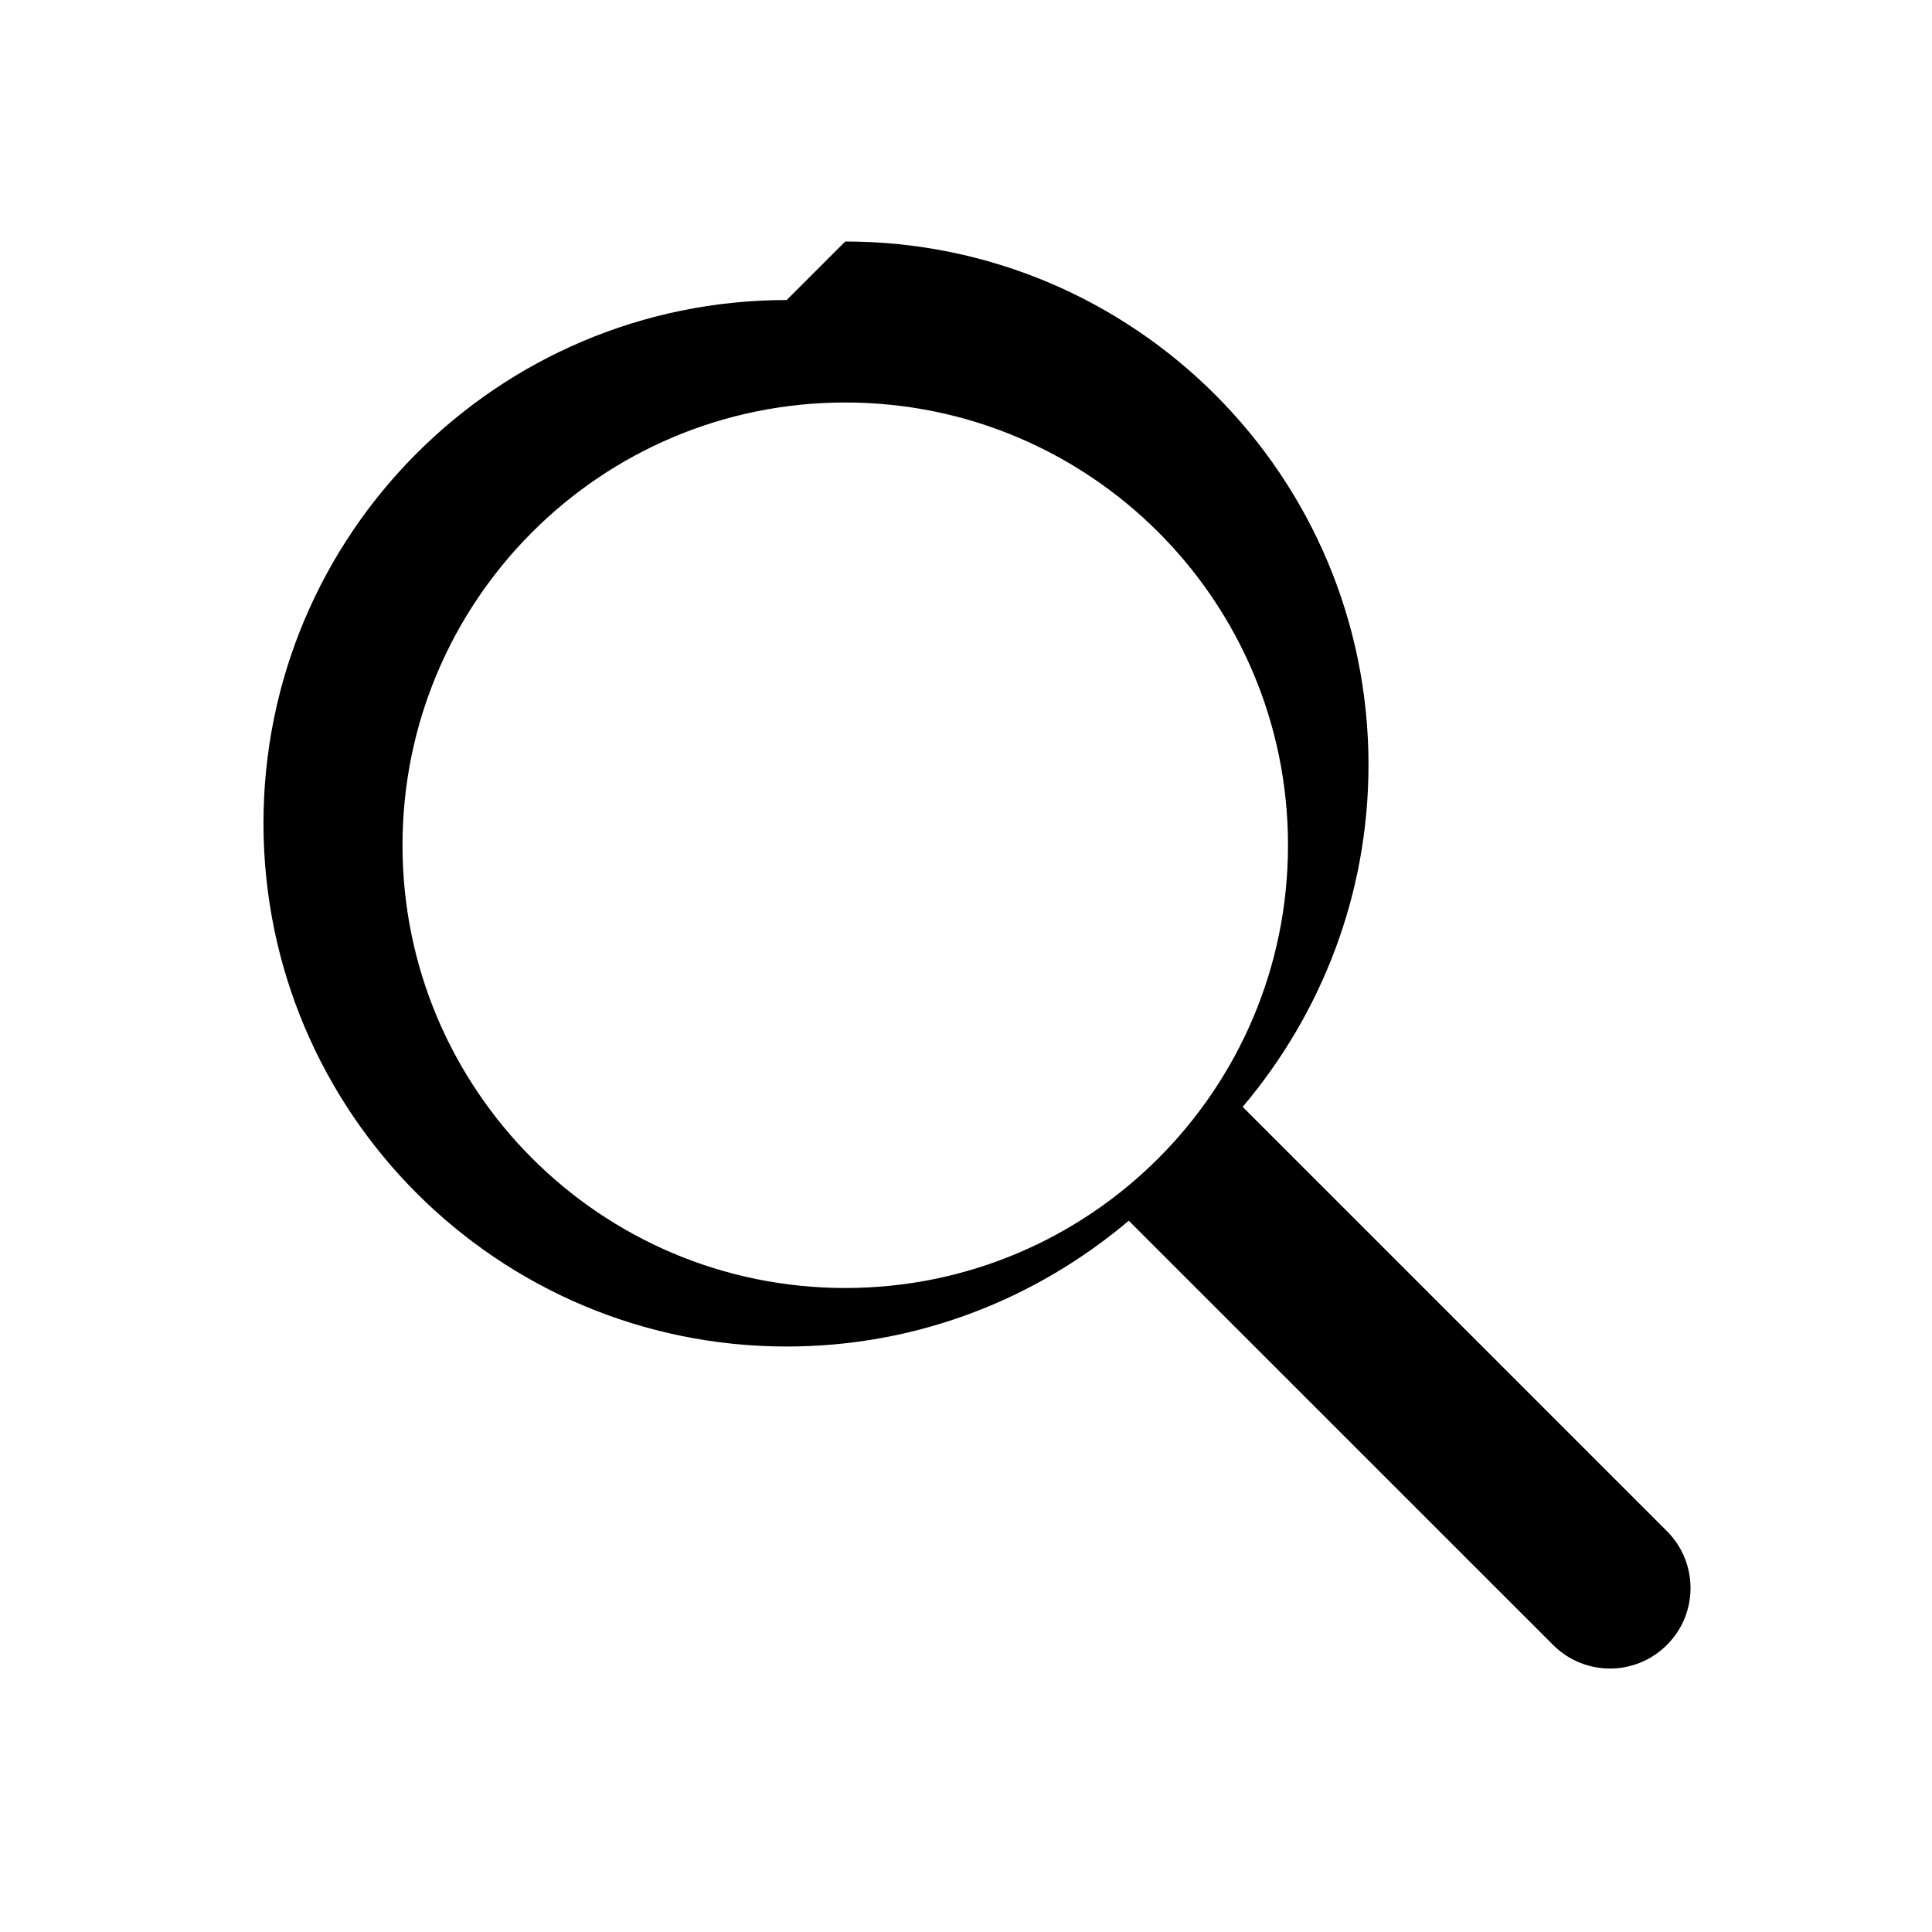
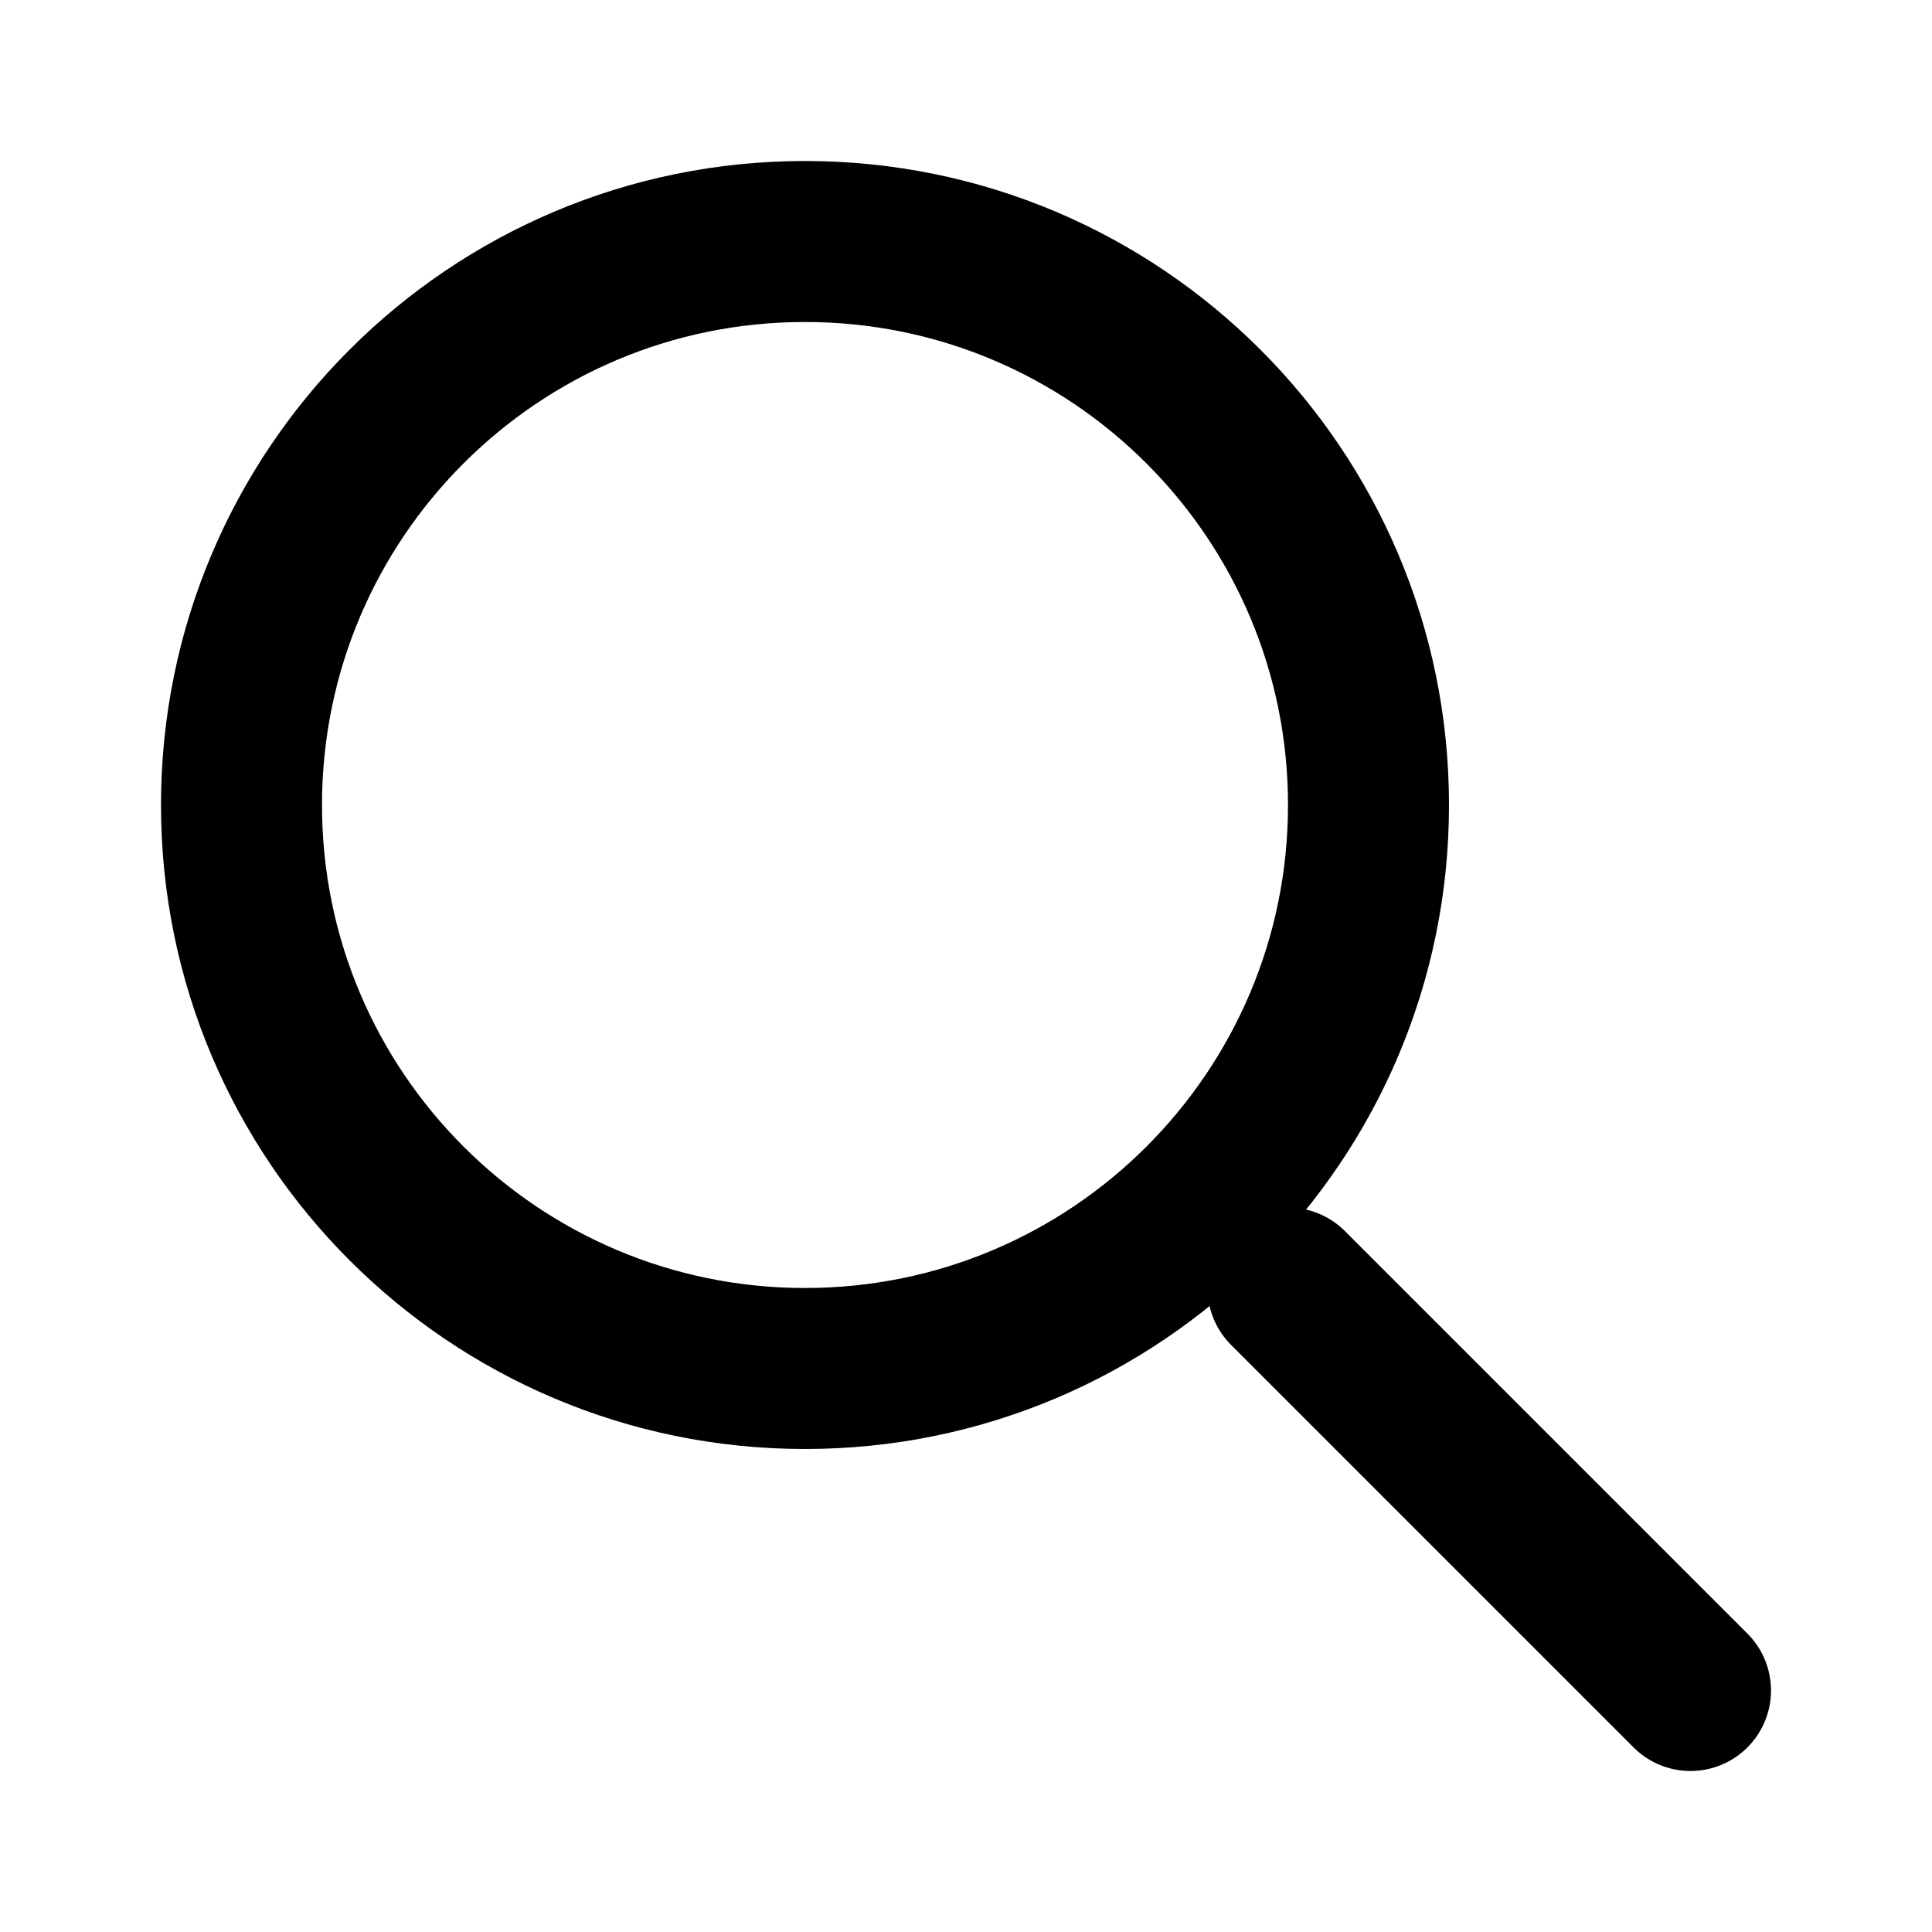
<svg xmlns="http://www.w3.org/2000/svg" width="24px" height="24px" viewBox="0 0 24 24" version="1.1">
-   <path d="M10.5,3 C14.09,3 17,5.91 17,9.5 C17,11.117 16.412,12.596 15.437,13.75 L20.707,19.02 C21.098,19.411 21.098,20.044 20.707,20.434 C20.317,20.825 19.683,20.825 19.293,20.434 L14.022,15.164 C12.869,16.139 11.39,16.727 9.773,16.727 C6.183,16.727 3.273,13.817 3.273,10.227 C3.273,6.637 6.183,3.727 9.773,3.727 L10.5,3 Z M10.5,5 C7.462,5 5,7.462 5,10.5 C5,13.538 7.462,16 10.5,16 C13.538,16 16,13.538 16,10.5 C16,7.462 13.538,5 10.5,5 Z" id="形状结合" fill="#000000" fill-rule="nonzero" />
+   <path d="M 17,10 A 7,7 0 0 1 3,10 A 7,7 0 0 1 17,10 M 16,16 L 21,21" stroke="#000000" stroke-width="2" fill="none" stroke-linecap="round" />
</svg>
